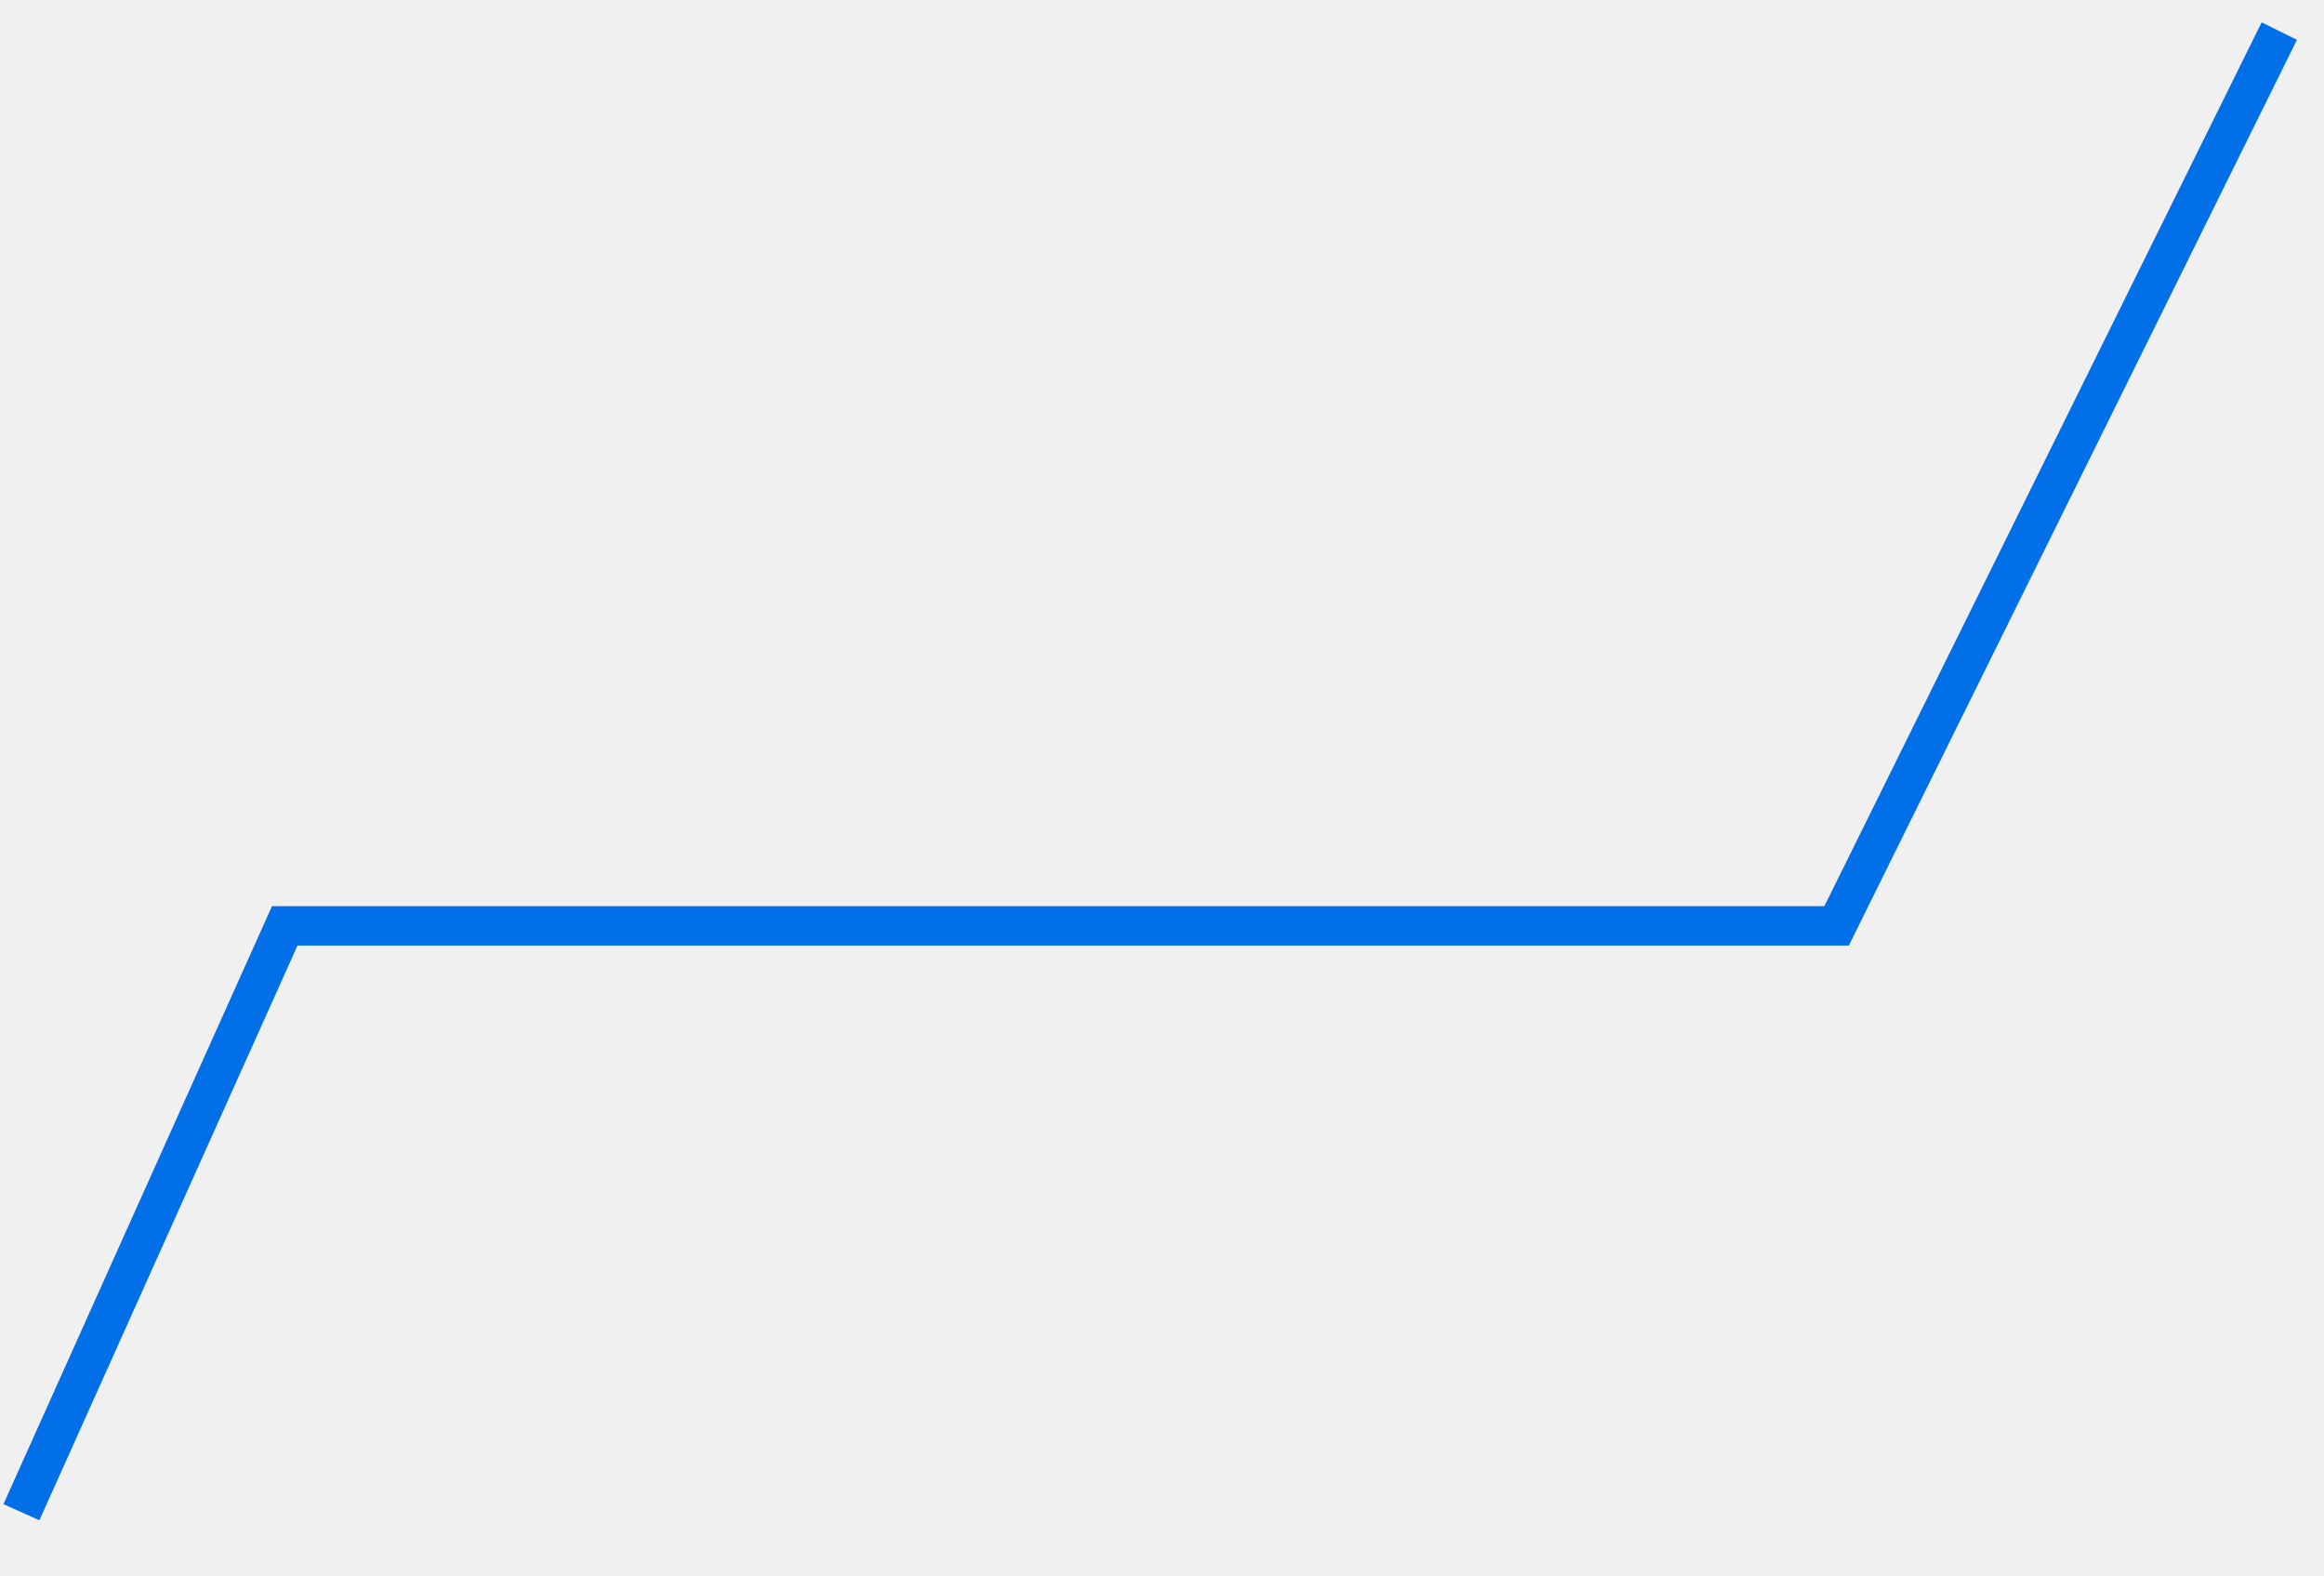
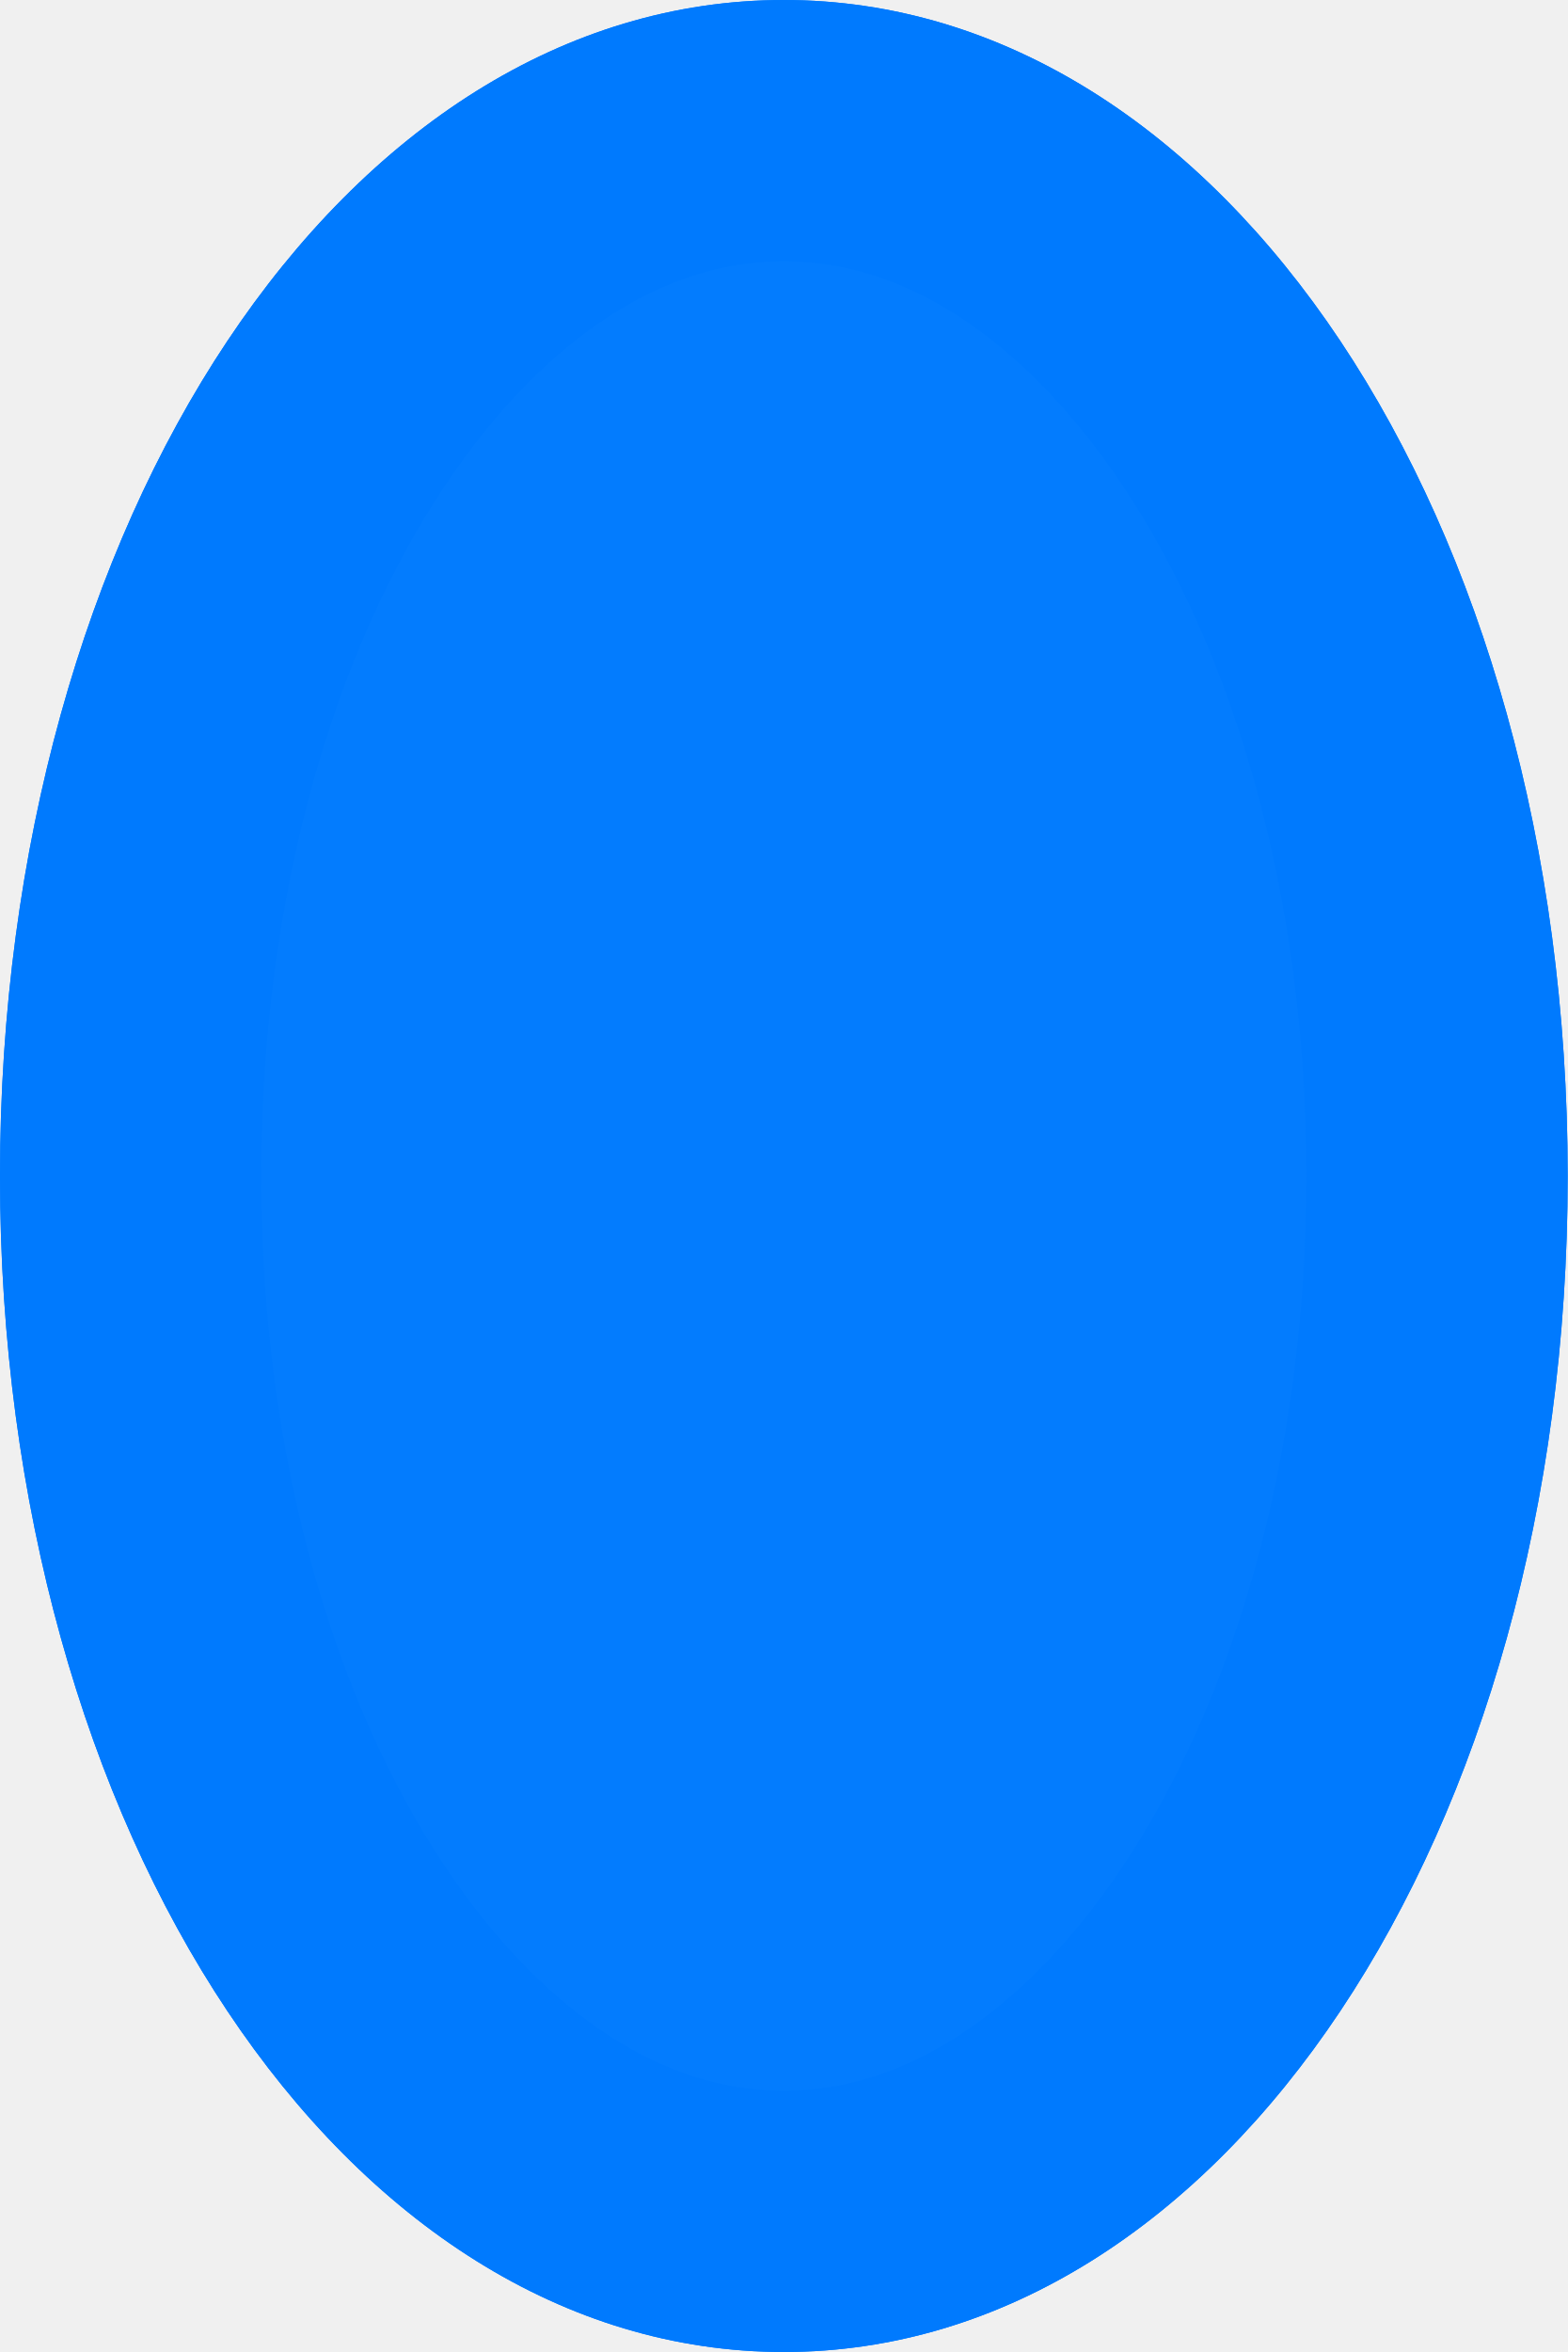
- <svg xmlns="http://www.w3.org/2000/svg" version="1.1" width="59px" height="40px">
-   <g transform="matrix(1 0 0 1 -710 -23 )">
-     <path d="M 57.865 0.789  L 46.626 23.5  L 7.229 23.5  L 0.544 38.383  " stroke-width="1" stroke="#016fe8" fill="none" transform="matrix(1 0 0 1 710 23 )" />
+ <svg xmlns="http://www.w3.org/2000/svg" version="1.1" width="6px" height="9px">
+   <defs>
+     <mask fill="white" id="clip465">
+       <path d="M 6 4.5  C 6 1.98  4.68 0  3 0  C 1.32 0  0 1.98  0 4.5  C 0 7.02  1.32 9  3 9  C 4.68 9  6 7.02  6 4.5  Z " fill-rule="evenodd" />
+     </mask>
+   </defs>
+   <g transform="matrix(1 0 0 1 -138 -32 )">
+     <path d="M 6 4.5  C 6 1.98  4.68 0  3 0  C 1.32 0  0 1.98  0 4.5  C 0 7.02  1.32 9  3 9  C 4.68 9  6 7.02  6 4.5  Z " fill-rule="nonzero" fill="#007afe" stroke="none" fill-opacity="0.988" transform="matrix(1 0 0 1 138 32 )" />
+     <path d="M 6 4.5  C 6 1.98  4.68 0  3 0  C 1.32 0  0 1.98  0 4.5  C 0 7.02  1.32 9  3 9  C 4.68 9  6 7.02  6 4.5  Z " stroke-width="2" stroke="#007afe" fill="none" transform="matrix(1 0 0 1 138 32 )" mask="url(#clip465)" />
  </g>
</svg>
